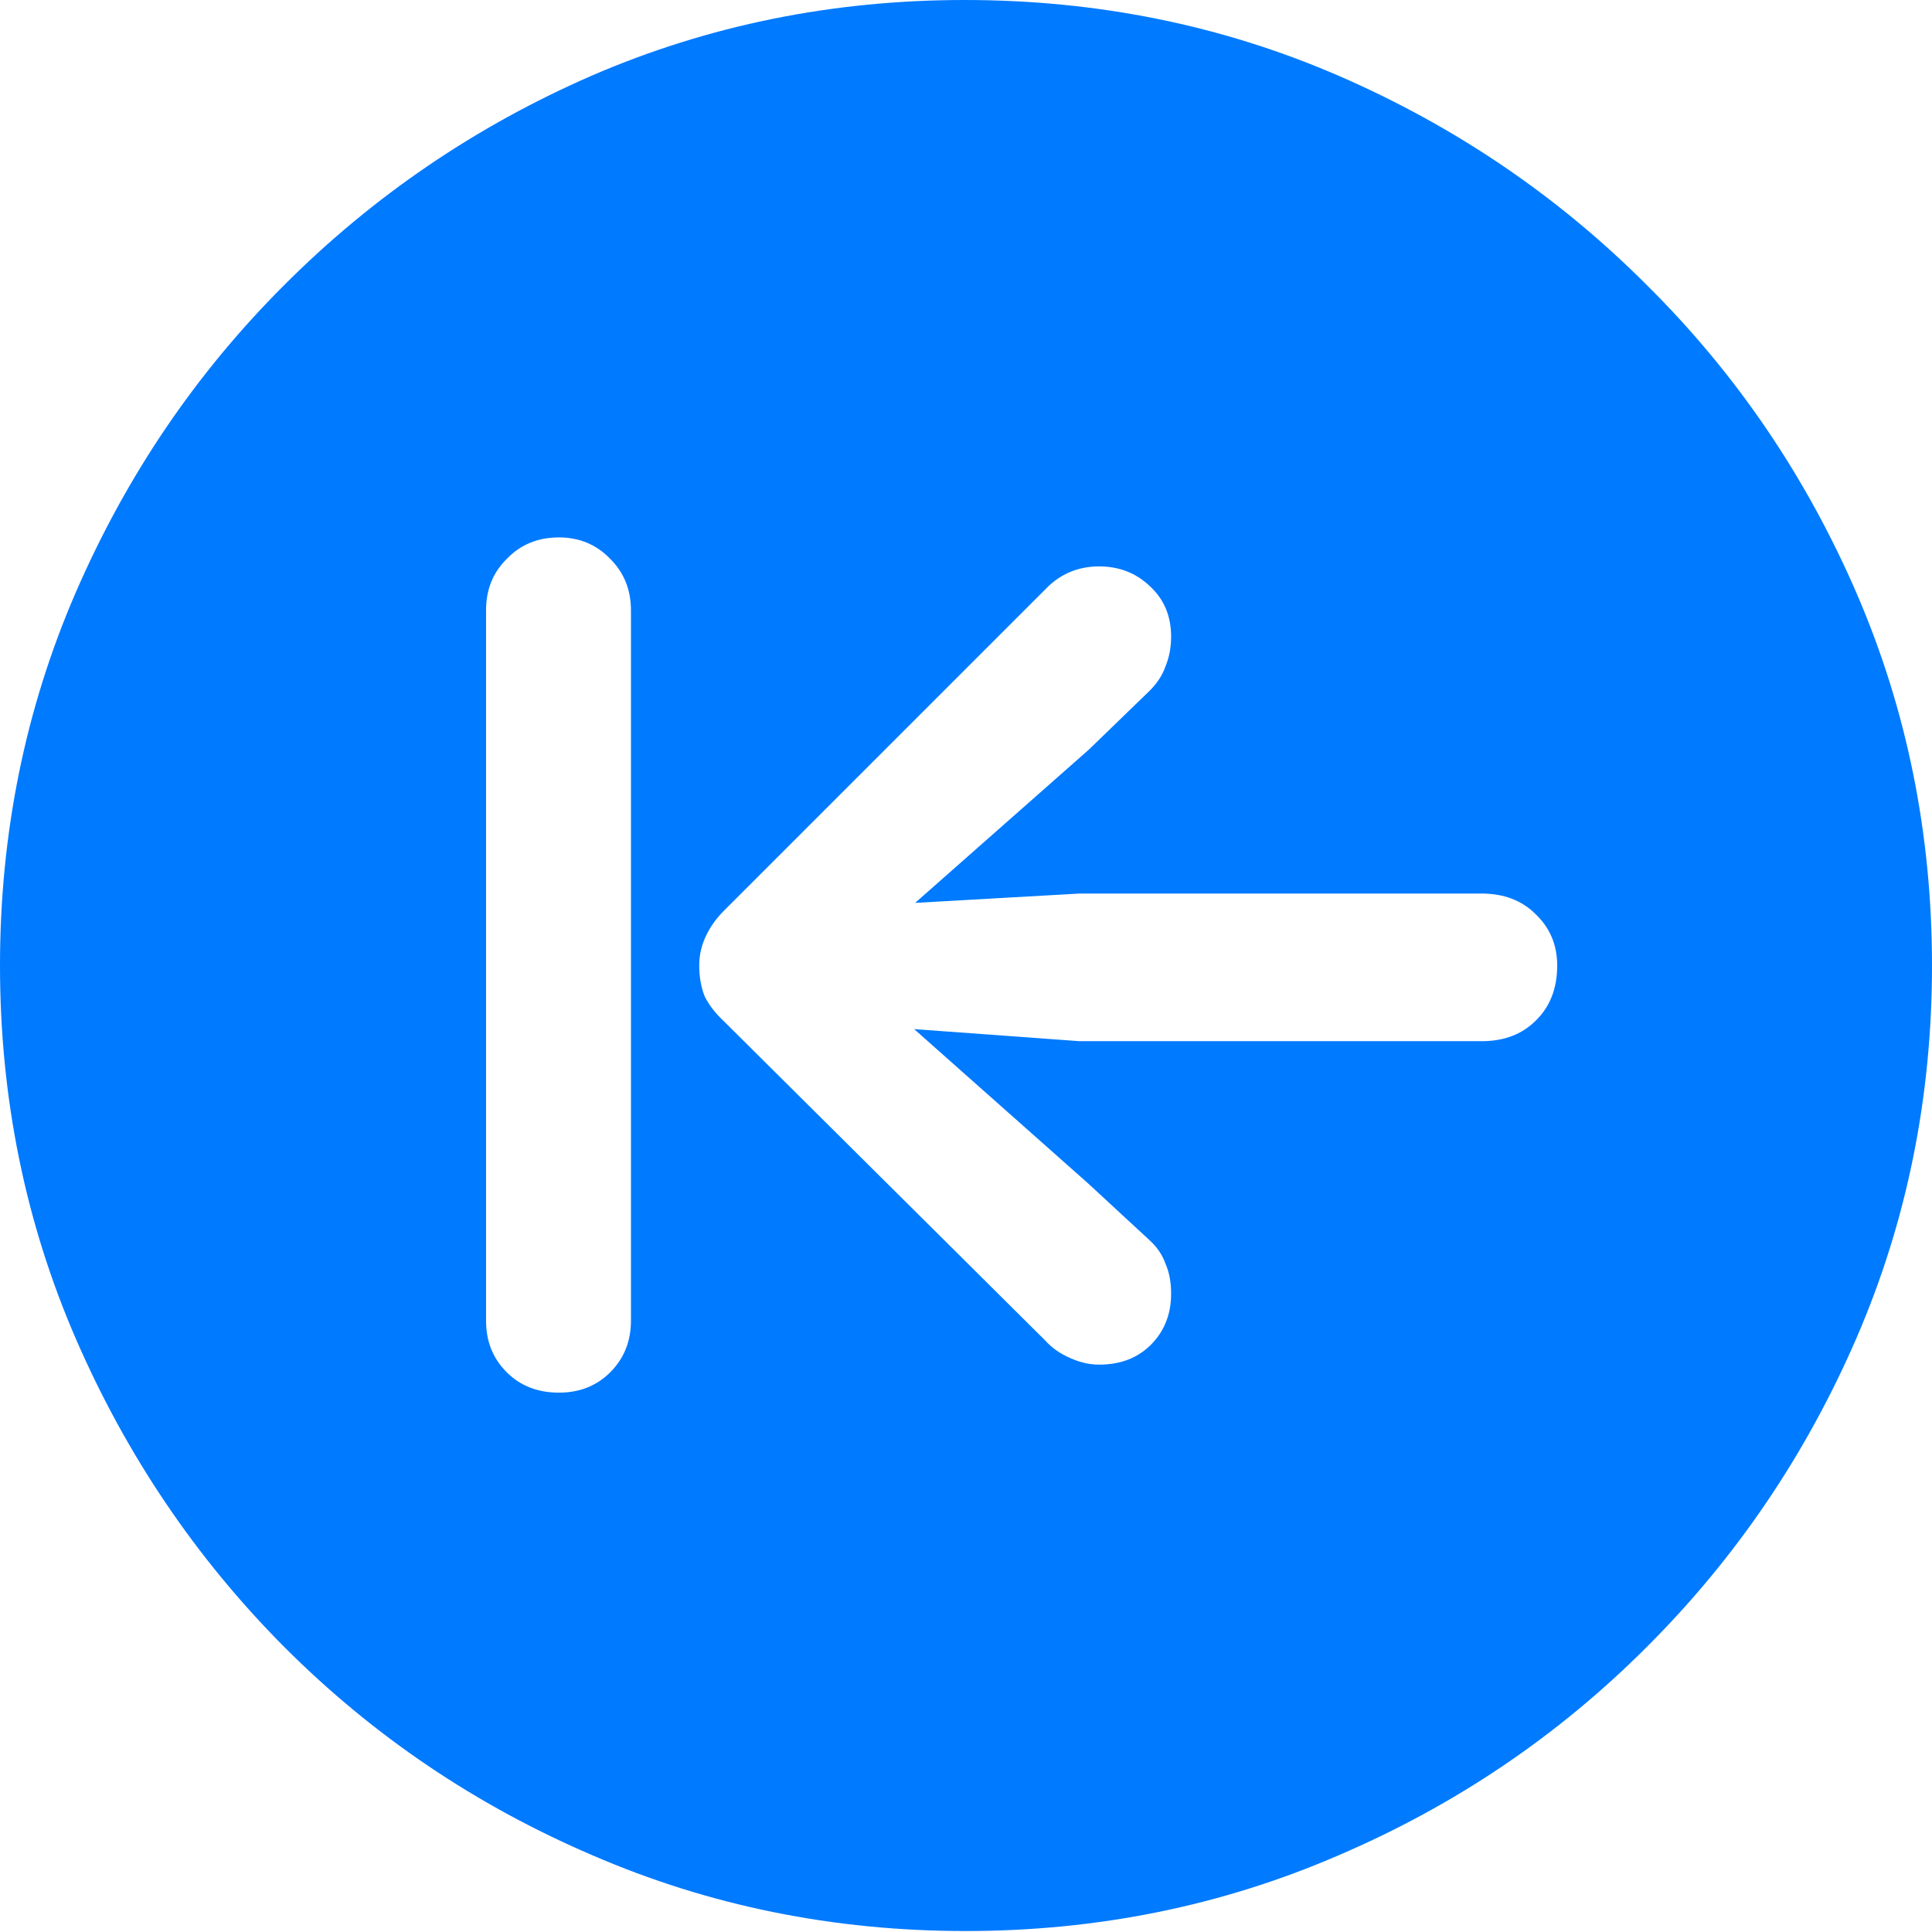
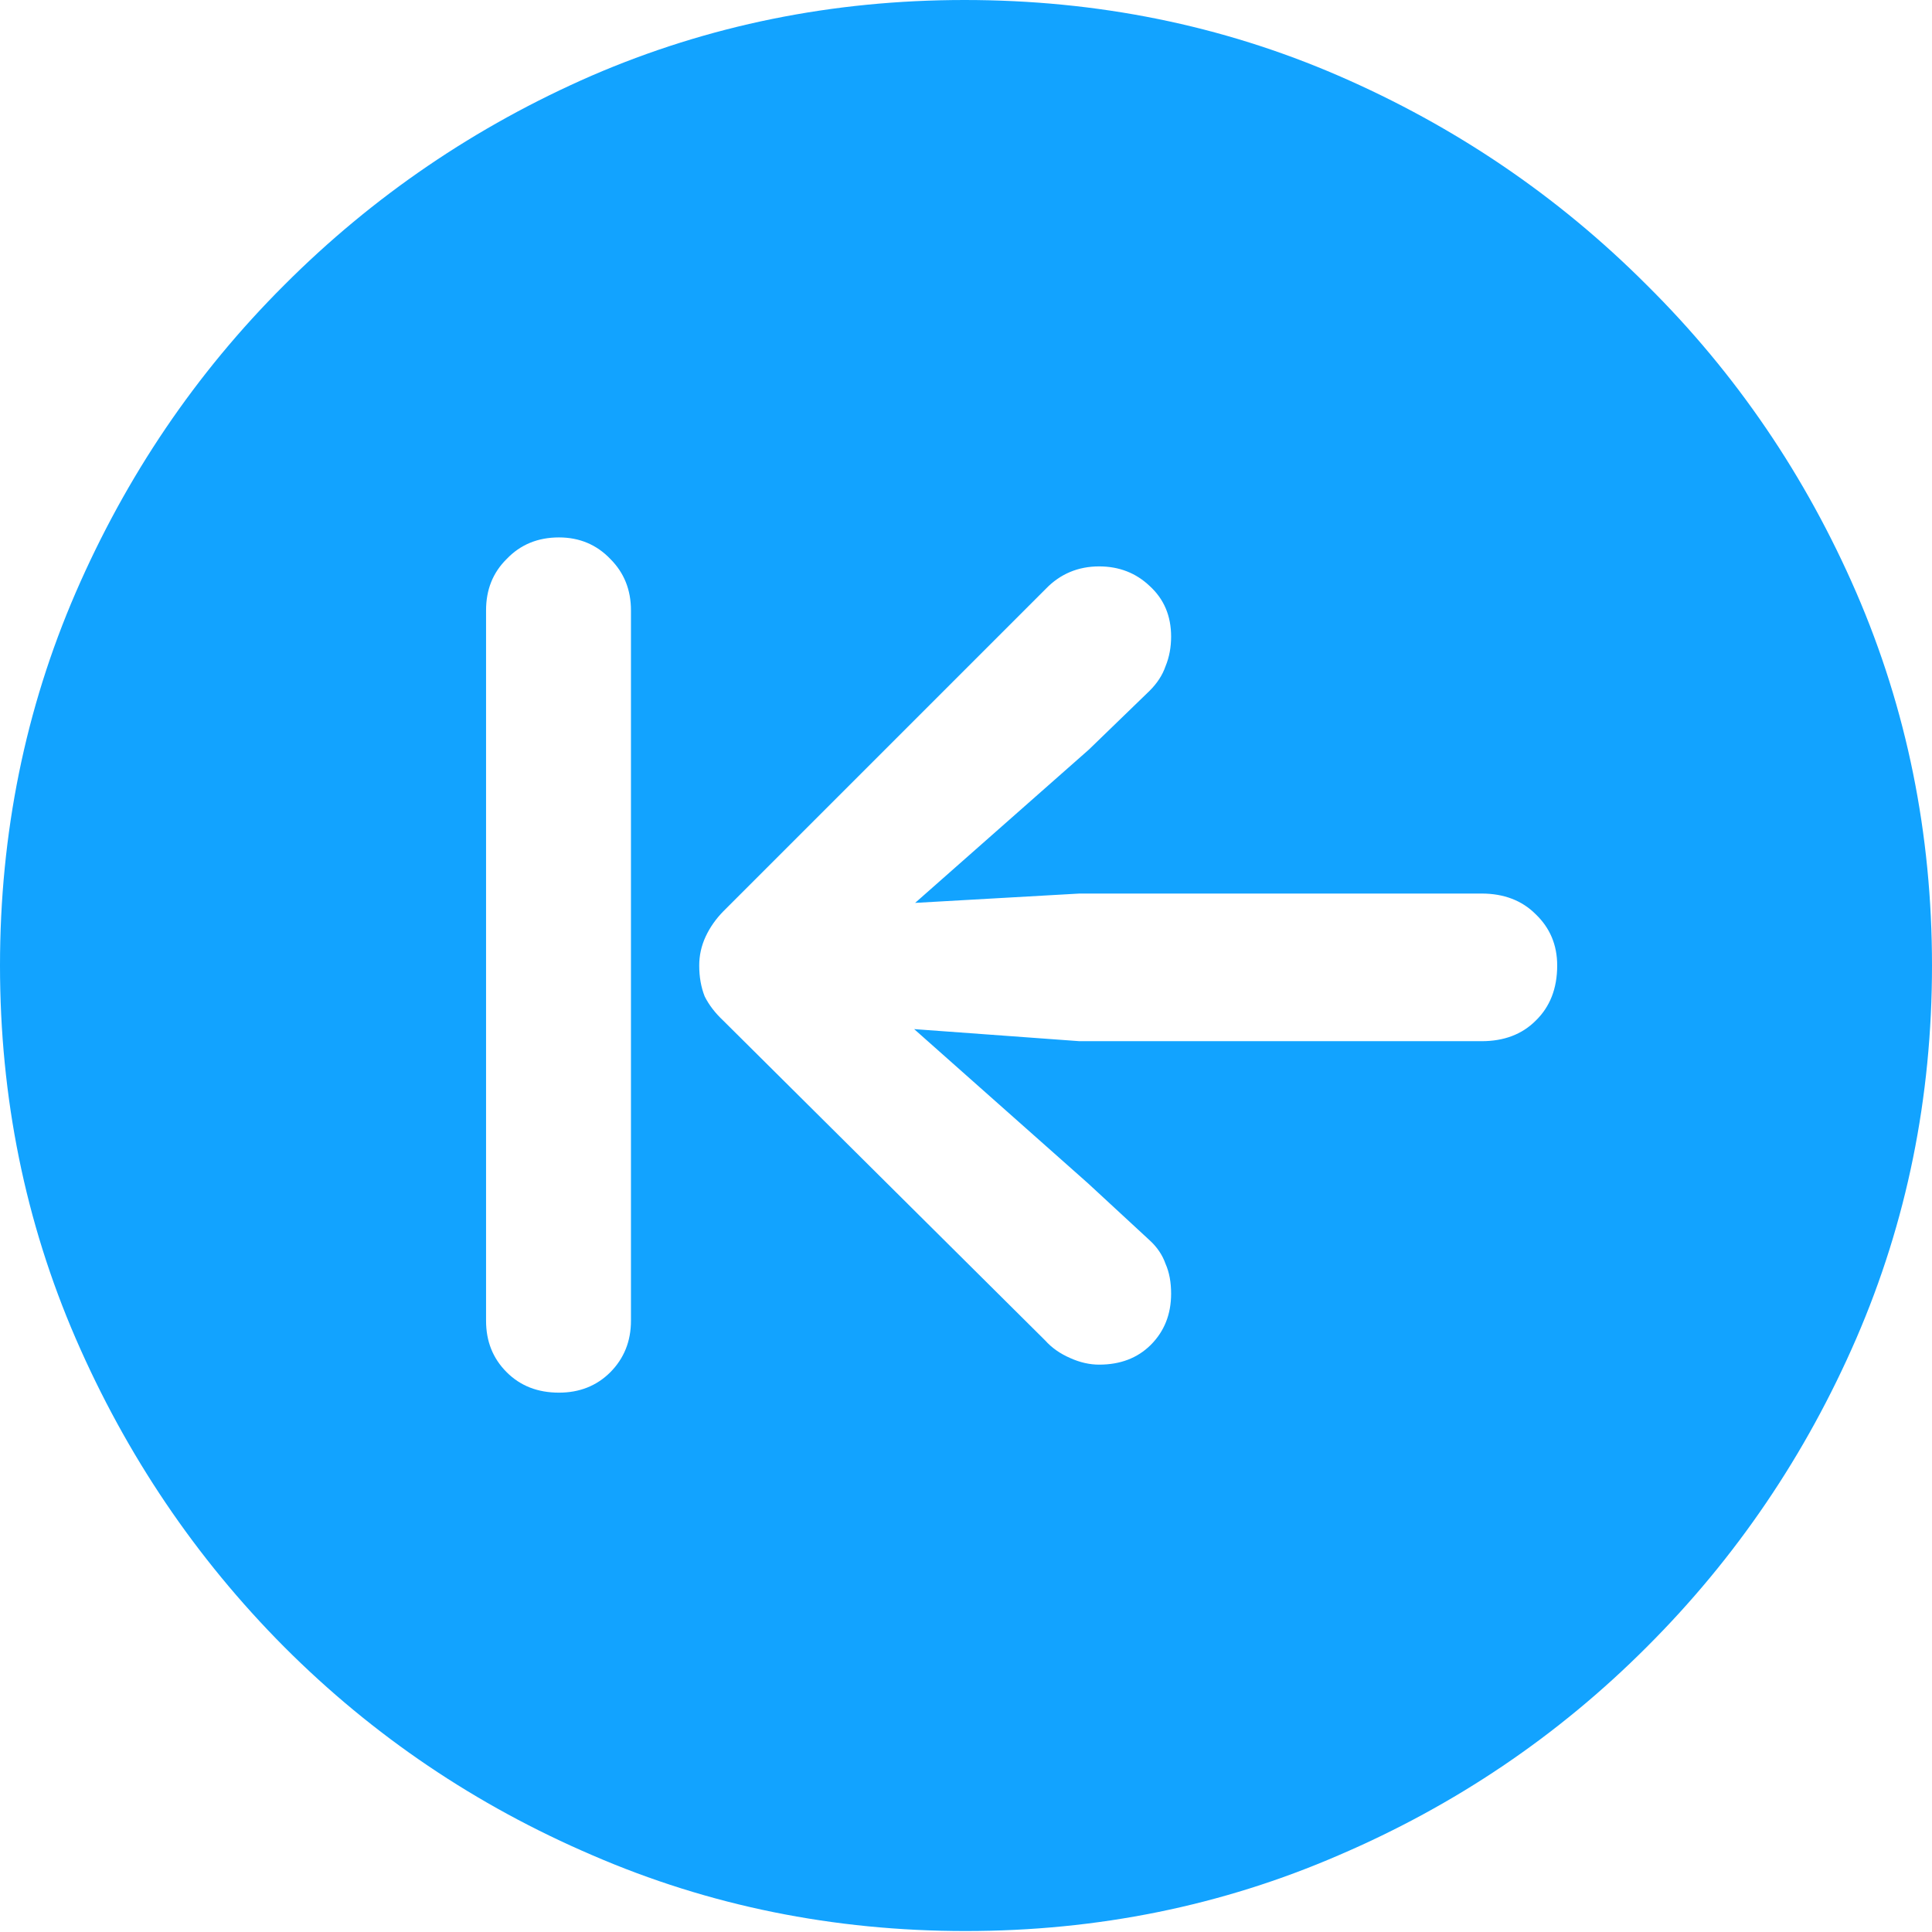
<svg xmlns="http://www.w3.org/2000/svg" width="12" height="12" viewBox="0 0 12 12" fill="none">
-   <path d="M5.997 11.994C5.177 11.994 4.404 11.837 3.681 11.524C2.957 11.214 2.318 10.783 1.765 10.229C1.215 9.676 0.784 9.037 0.47 8.313C0.157 7.59 0 6.818 0 5.997C0 5.177 0.157 4.404 0.47 3.681C0.784 2.957 1.215 2.32 1.765 1.771C2.318 1.217 2.955 0.784 3.675 0.47C4.399 0.157 5.171 0 5.991 0C6.816 0 7.59 0.157 8.313 0.47C9.037 0.784 9.676 1.217 10.229 1.771C10.783 2.32 11.216 2.957 11.53 3.681C11.843 4.404 12 5.177 12 5.997C12 6.818 11.843 7.59 11.53 8.313C11.216 9.037 10.783 9.676 10.229 10.229C9.676 10.783 9.037 11.214 8.313 11.524C7.59 11.837 6.818 11.994 5.997 11.994ZM3.472 8.65C3.599 8.65 3.706 8.608 3.791 8.523C3.876 8.437 3.919 8.331 3.919 8.203V3.791C3.919 3.663 3.876 3.557 3.791 3.472C3.706 3.383 3.599 3.338 3.472 3.338C3.34 3.338 3.232 3.383 3.147 3.472C3.061 3.557 3.019 3.663 3.019 3.791V8.203C3.019 8.331 3.061 8.437 3.147 8.523C3.232 8.608 3.34 8.65 3.472 8.65ZM9.672 5.997C9.672 5.869 9.627 5.763 9.538 5.678C9.453 5.593 9.341 5.55 9.202 5.55H6.705L5.684 5.608L6.763 4.656L7.141 4.29C7.187 4.244 7.22 4.194 7.239 4.139C7.263 4.081 7.274 4.019 7.274 3.954C7.274 3.826 7.23 3.721 7.141 3.64C7.056 3.559 6.951 3.518 6.827 3.518C6.696 3.518 6.585 3.565 6.496 3.657L4.493 5.66C4.447 5.707 4.41 5.759 4.383 5.817C4.356 5.875 4.343 5.935 4.343 5.997C4.343 6.067 4.354 6.131 4.377 6.189C4.404 6.243 4.443 6.293 4.493 6.34L6.491 8.325C6.533 8.372 6.585 8.408 6.647 8.435C6.709 8.463 6.769 8.476 6.827 8.476C6.959 8.476 7.065 8.435 7.147 8.354C7.232 8.269 7.274 8.163 7.274 8.035C7.274 7.965 7.263 7.903 7.239 7.849C7.22 7.795 7.187 7.746 7.141 7.704L6.758 7.35L5.678 6.392L6.705 6.467H9.202C9.341 6.467 9.453 6.425 9.538 6.34C9.627 6.254 9.672 6.14 9.672 5.997Z" fill="#007AFF" />
+   <path d="M5.997 11.994C5.177 11.994 4.404 11.837 3.681 11.524C2.957 11.214 2.318 10.783 1.765 10.229C1.215 9.676 0.784 9.037 0.47 8.313C0.157 7.59 0 6.818 0 5.997C0 5.177 0.157 4.404 0.47 3.681C0.784 2.957 1.215 2.32 1.765 1.771C2.318 1.217 2.955 0.784 3.675 0.47C4.399 0.157 5.171 0 5.991 0C6.816 0 7.59 0.157 8.313 0.47C9.037 0.784 9.676 1.217 10.229 1.771C10.783 2.32 11.216 2.957 11.53 3.681C11.843 4.404 12 5.177 12 5.997C12 6.818 11.843 7.59 11.53 8.313C11.216 9.037 10.783 9.676 10.229 10.229C9.676 10.783 9.037 11.214 8.313 11.524C7.59 11.837 6.818 11.994 5.997 11.994ZM3.472 8.65C3.599 8.65 3.706 8.608 3.791 8.523C3.876 8.437 3.919 8.331 3.919 8.203V3.791C3.919 3.663 3.876 3.557 3.791 3.472C3.706 3.383 3.599 3.338 3.472 3.338C3.34 3.338 3.232 3.383 3.147 3.472C3.061 3.557 3.019 3.663 3.019 3.791V8.203C3.019 8.331 3.061 8.437 3.147 8.523C3.232 8.608 3.34 8.65 3.472 8.65ZM9.672 5.997C9.672 5.869 9.627 5.763 9.538 5.678C9.453 5.593 9.341 5.55 9.202 5.55H6.705L5.684 5.608L6.763 4.656L7.141 4.29C7.187 4.244 7.22 4.194 7.239 4.139C7.263 4.081 7.274 4.019 7.274 3.954C7.274 3.826 7.23 3.721 7.141 3.64C7.056 3.559 6.951 3.518 6.827 3.518C6.696 3.518 6.585 3.565 6.496 3.657L4.493 5.66C4.447 5.707 4.41 5.759 4.383 5.817C4.356 5.875 4.343 5.935 4.343 5.997C4.343 6.067 4.354 6.131 4.377 6.189C4.404 6.243 4.443 6.293 4.493 6.34L6.491 8.325C6.533 8.372 6.585 8.408 6.647 8.435C6.709 8.463 6.769 8.476 6.827 8.476C6.959 8.476 7.065 8.435 7.147 8.354C7.232 8.269 7.274 8.163 7.274 8.035C7.274 7.965 7.263 7.903 7.239 7.849C7.22 7.795 7.187 7.746 7.141 7.704L6.758 7.35L5.678 6.392L6.705 6.467H9.202C9.341 6.467 9.453 6.425 9.538 6.34C9.627 6.254 9.672 6.14 9.672 5.997Z" fill="#12A3FF" />
</svg>
